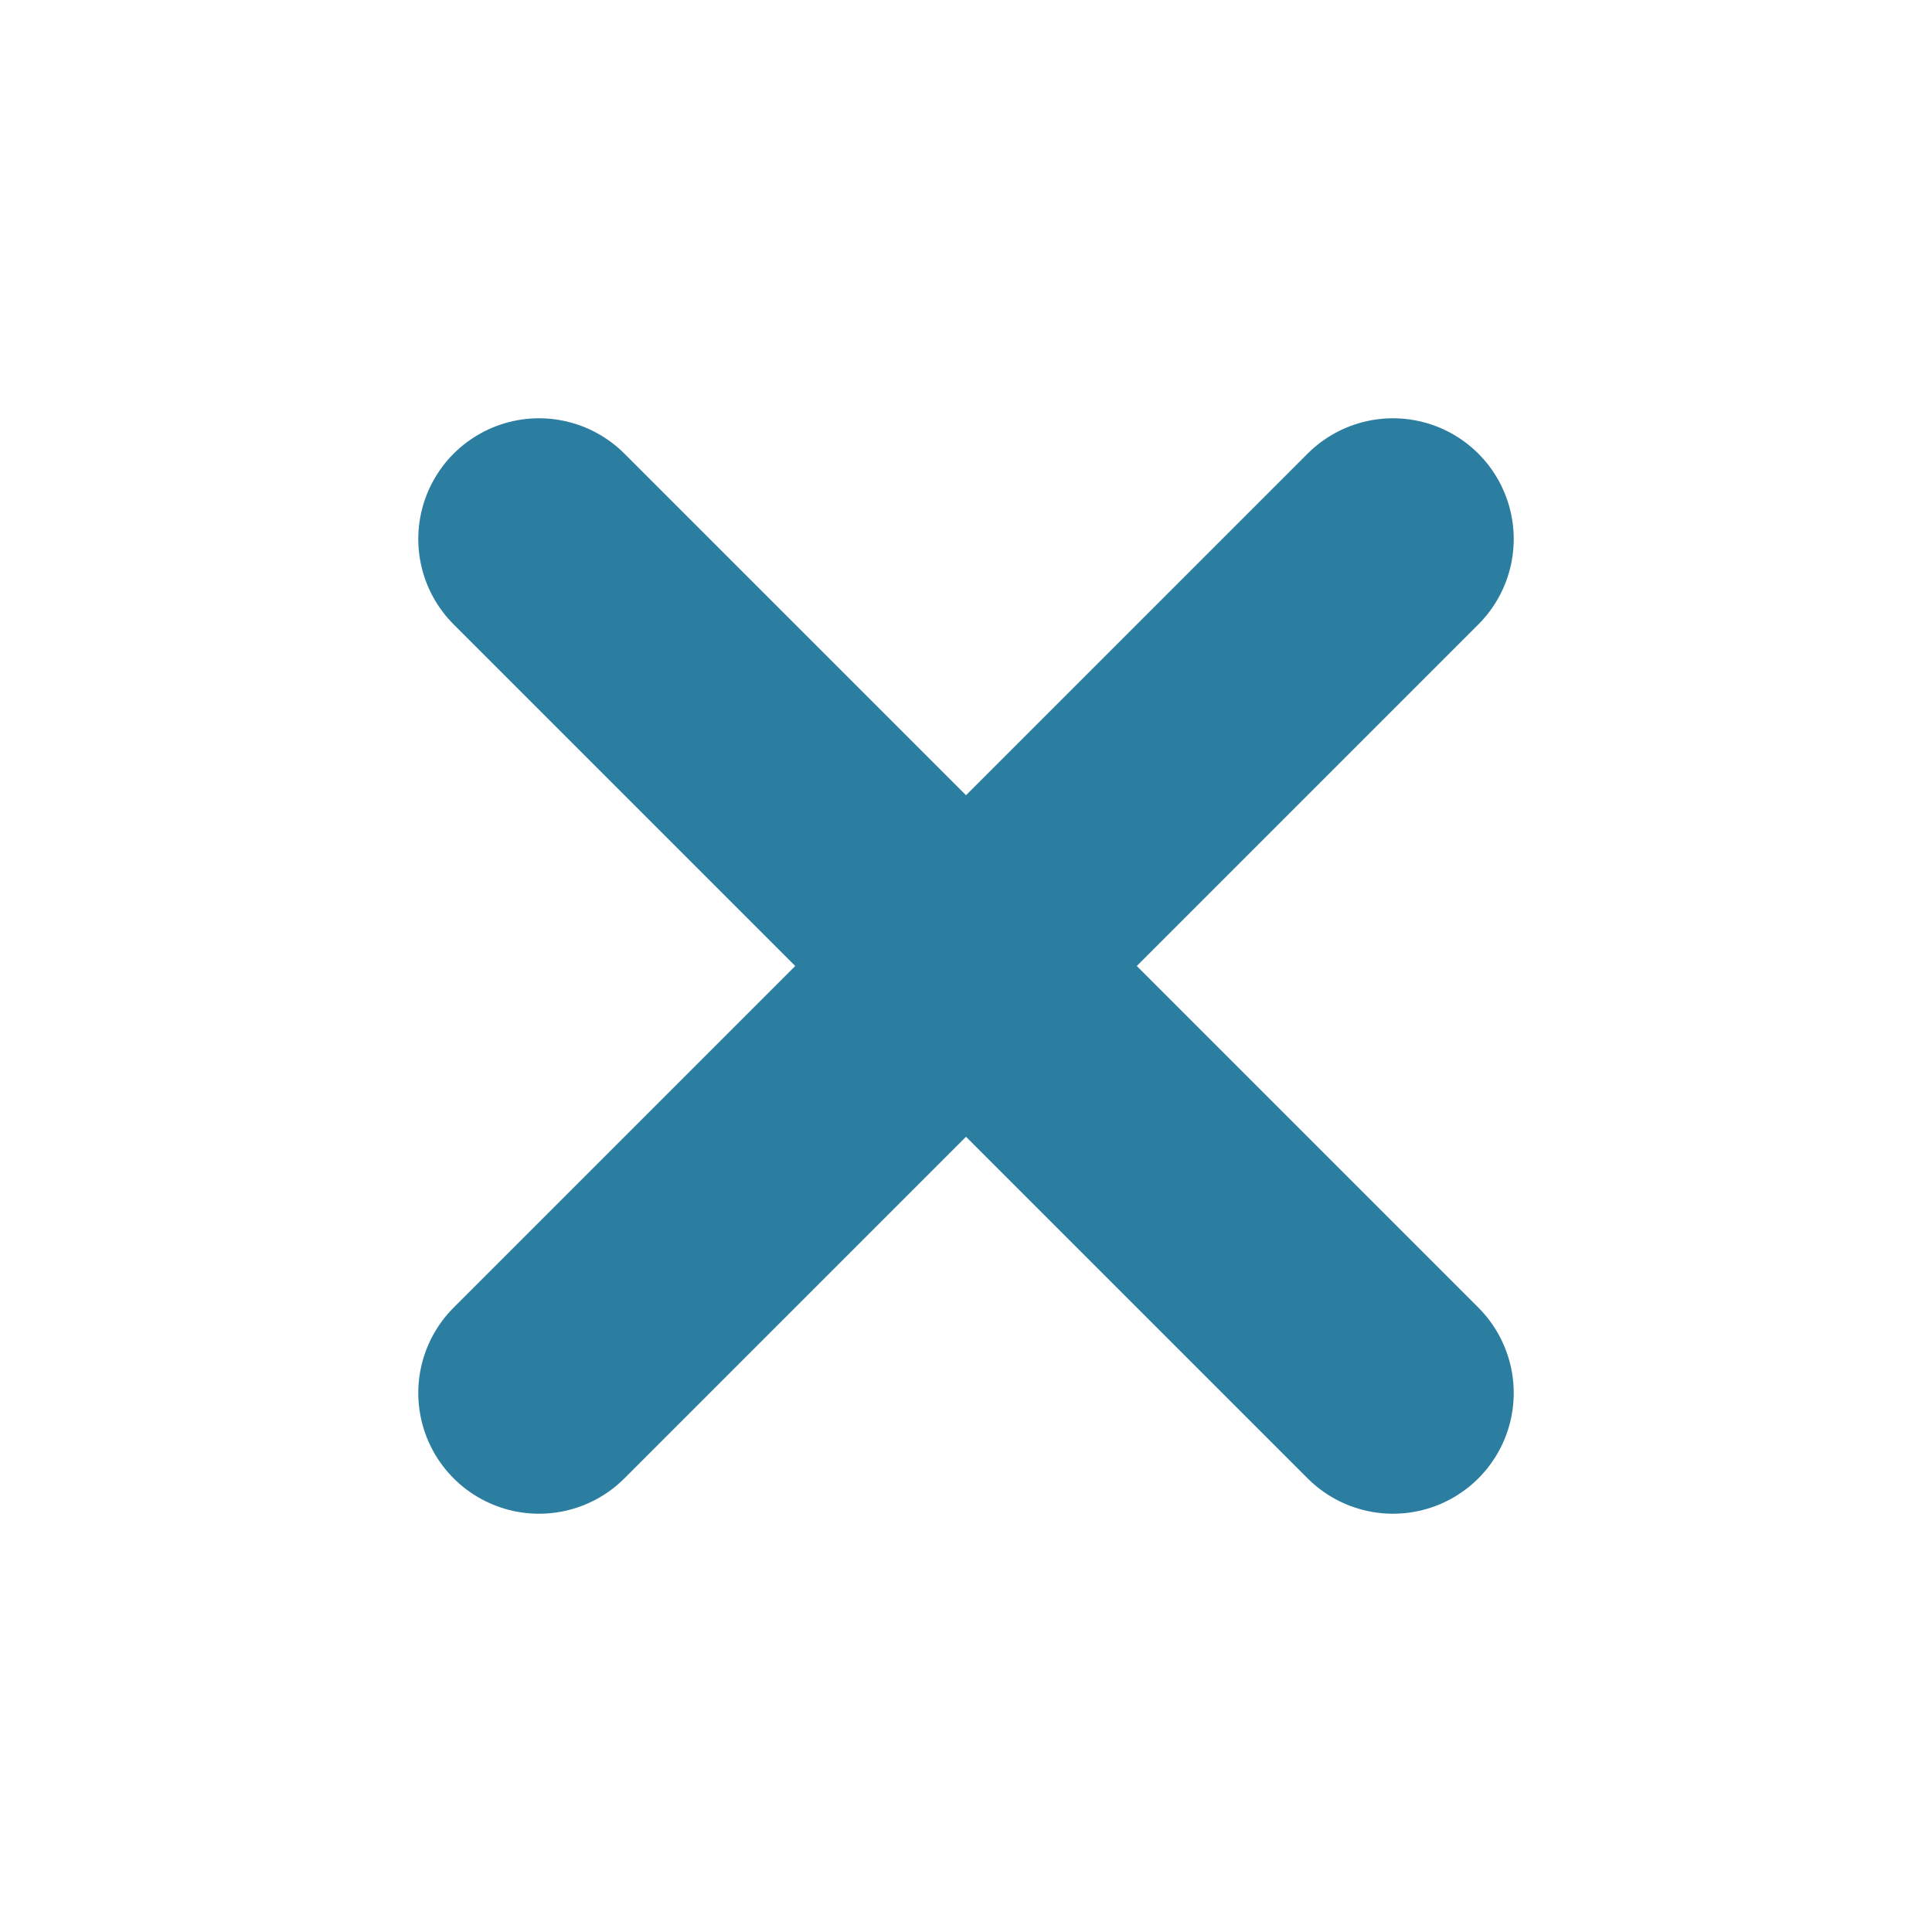
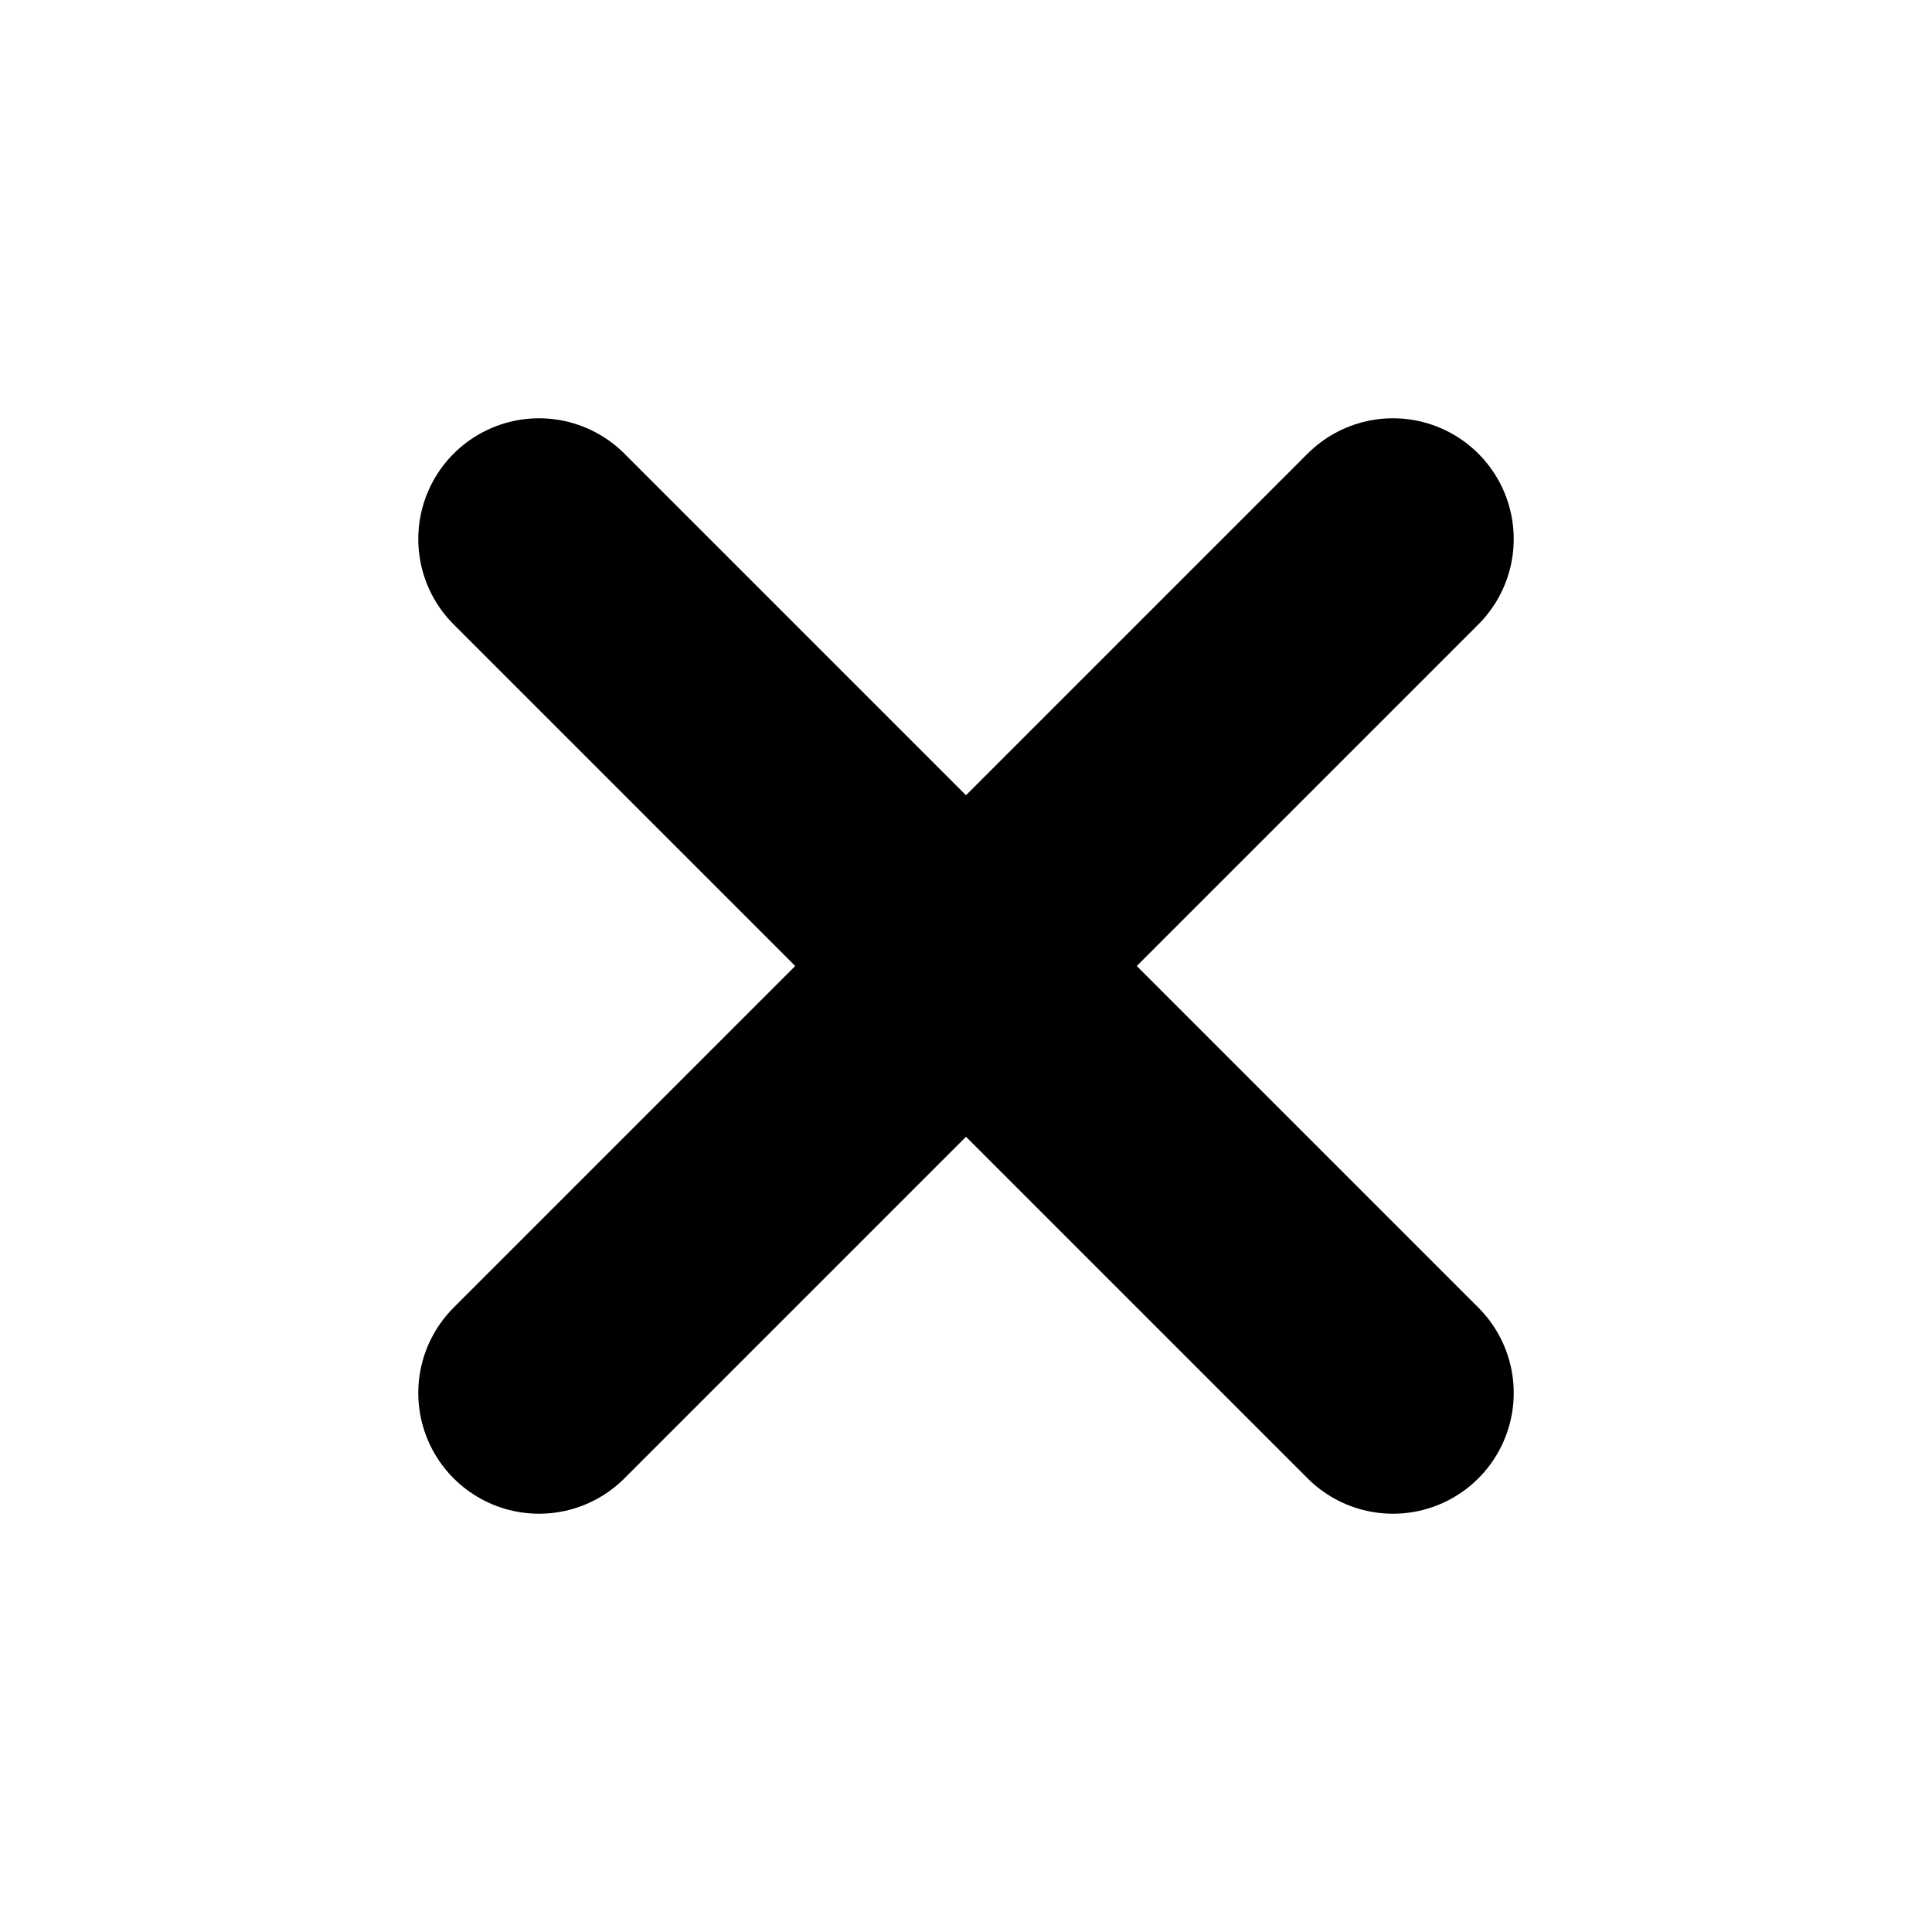
- <svg width="100%" height="100%" viewBox="0 0 16 16" fill="auto">
-   <path d="M11.536 4.464L4.464 11.536" stroke="#2C7EA1" stroke-width="2" stroke-linecap="round" />
-   <path d="M4.464 4.464L11.536 11.536" stroke="#2C7EA1" stroke-width="2" stroke-linecap="round" />
+ <svg width="100%" height="100%" viewBox="0 0 16 16">
+   <path d="M11.536 4.464L4.464 11.536" stroke="currentColor" stroke-width="2" stroke-linecap="round" />
+   <path d="M4.464 4.464L11.536 11.536" stroke="currentColor" stroke-width="2" stroke-linecap="round" />
</svg>
